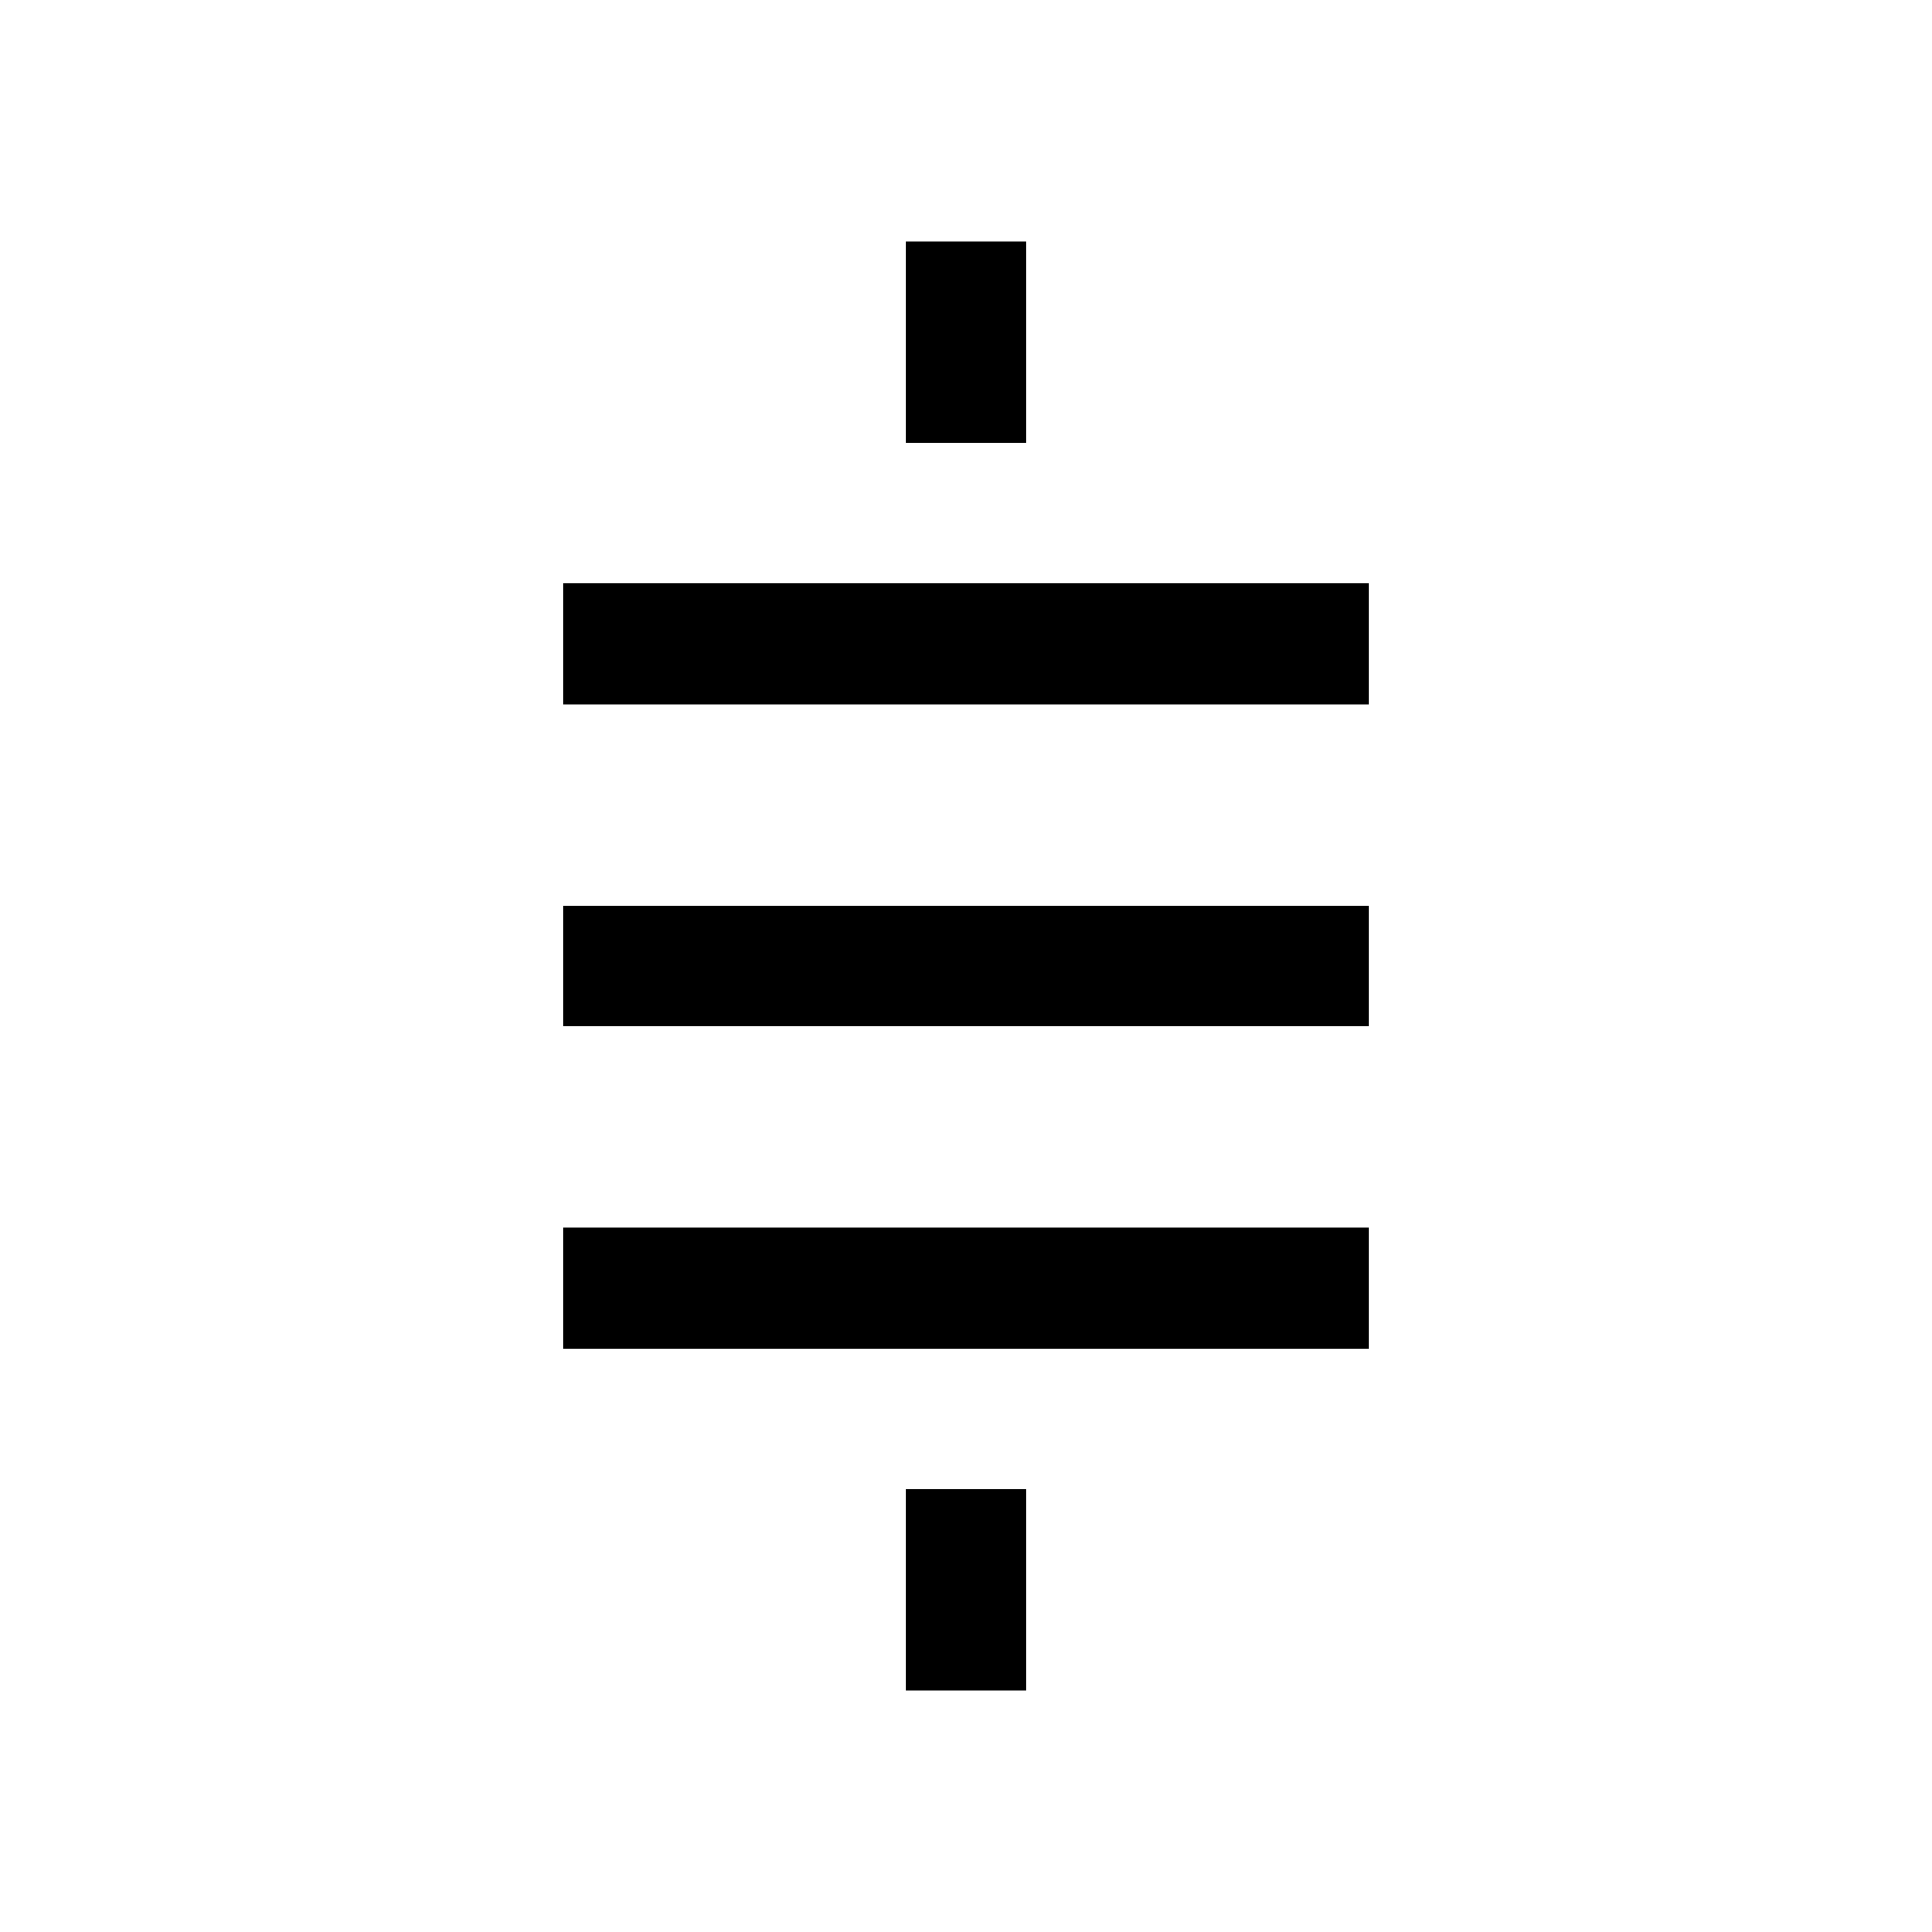
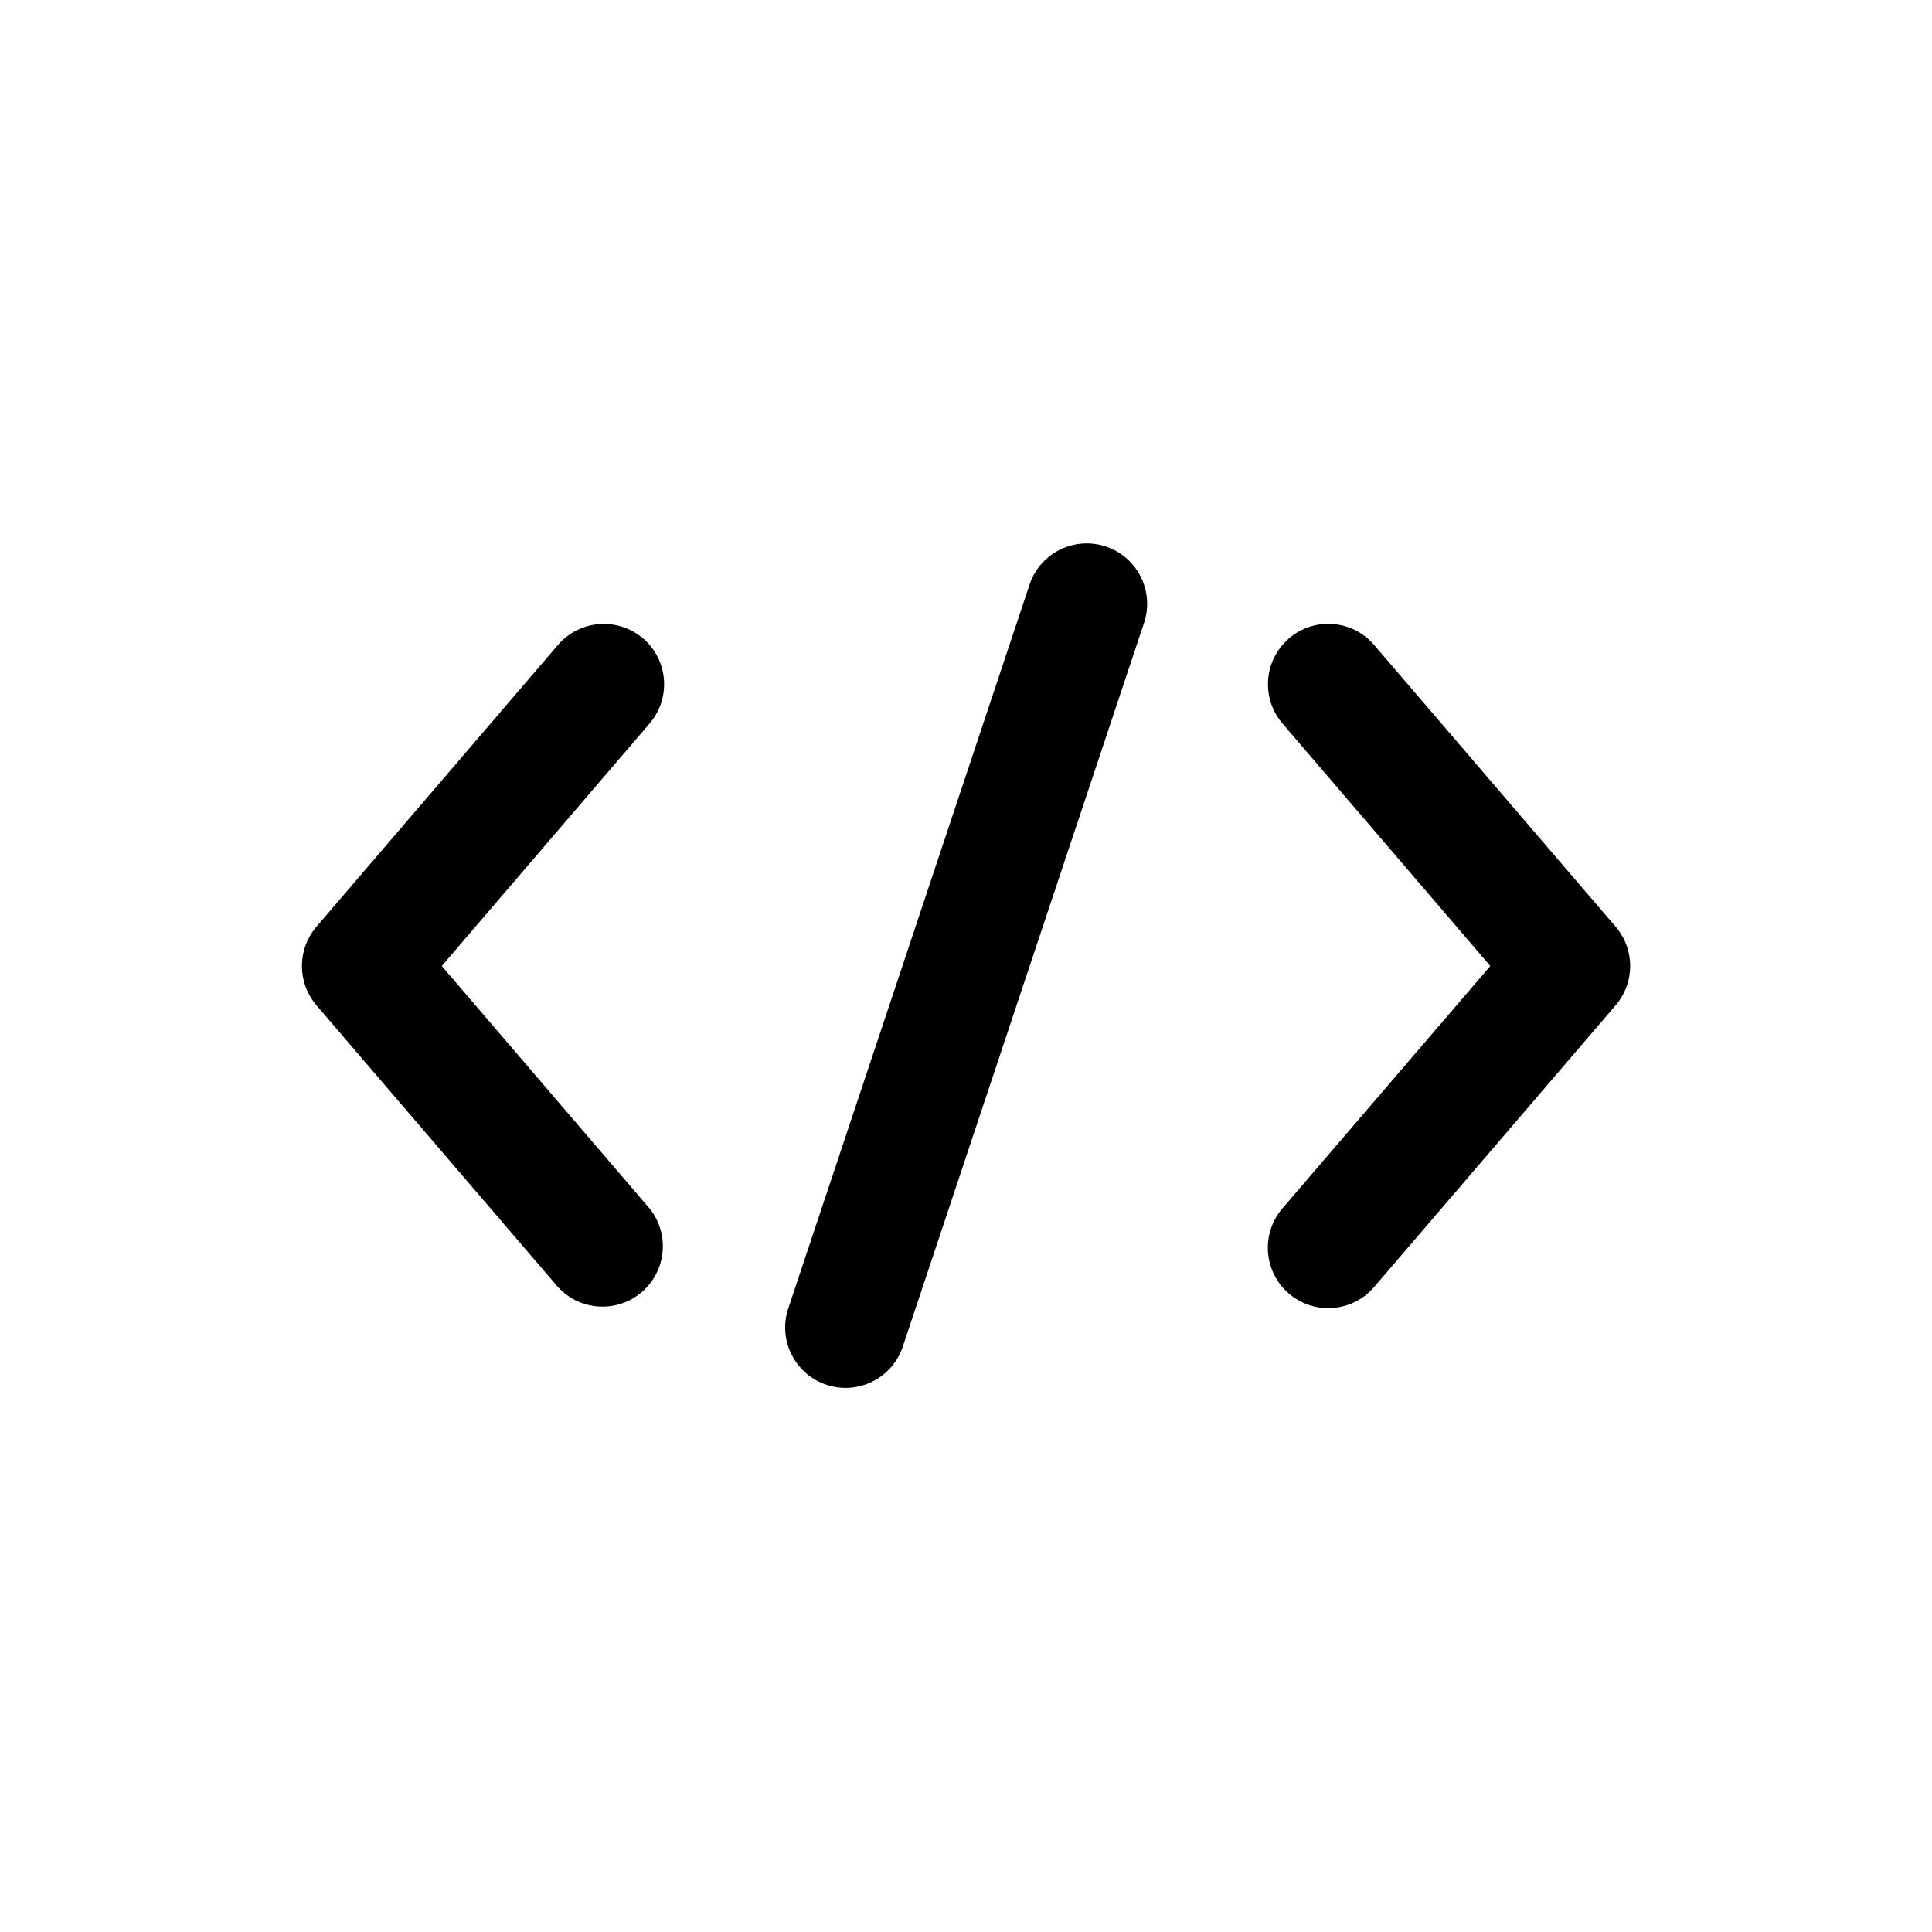
- <svg xmlns="http://www.w3.org/2000/svg" viewBox="0 0 24 24" fill="currentColor" data-v-4fa90e7f="">
-   <path fill-rule="evenodd" d="M12.75 18.5V21h-1.5v-2.5h1.5zM17 16.75H7v-1.5h10v1.5zM17 12.75H7v-1.5h10v1.5zM17 8.75H7v-1.5h10v1.5zM12.75 3v2.5h-1.5V3h1.5z" clip-rule="evenodd" />
+ <svg xmlns="http://www.w3.org/2000/svg" data-v-52a72b4a="" viewBox="0 0 24 24" fill="currentColor">
+   <path fill-rule="evenodd" d="M13.737 6.789a.75.75 0 01.475.948l-3 9a.75.75 0 01-1.423-.474l3-9a.75.75 0 01.948-.474zM16.012 7.93a.75.75 0 011.058.082l3 3.5a.75.75 0 010 .976l-3 3.5a.75.75 0 01-1.14-.976L18.513 12l-2.581-3.012a.75.75 0 01.08-1.057zM7.988 7.93a.75.75 0 01.081 1.058L5.488 12l2.581 3.012a.75.75 0 01-1.138.976l-3-3.5a.75.75 0 010-.976l3-3.5a.75.75 0 011.057-.081z" clip-rule="evenodd" />
</svg>
